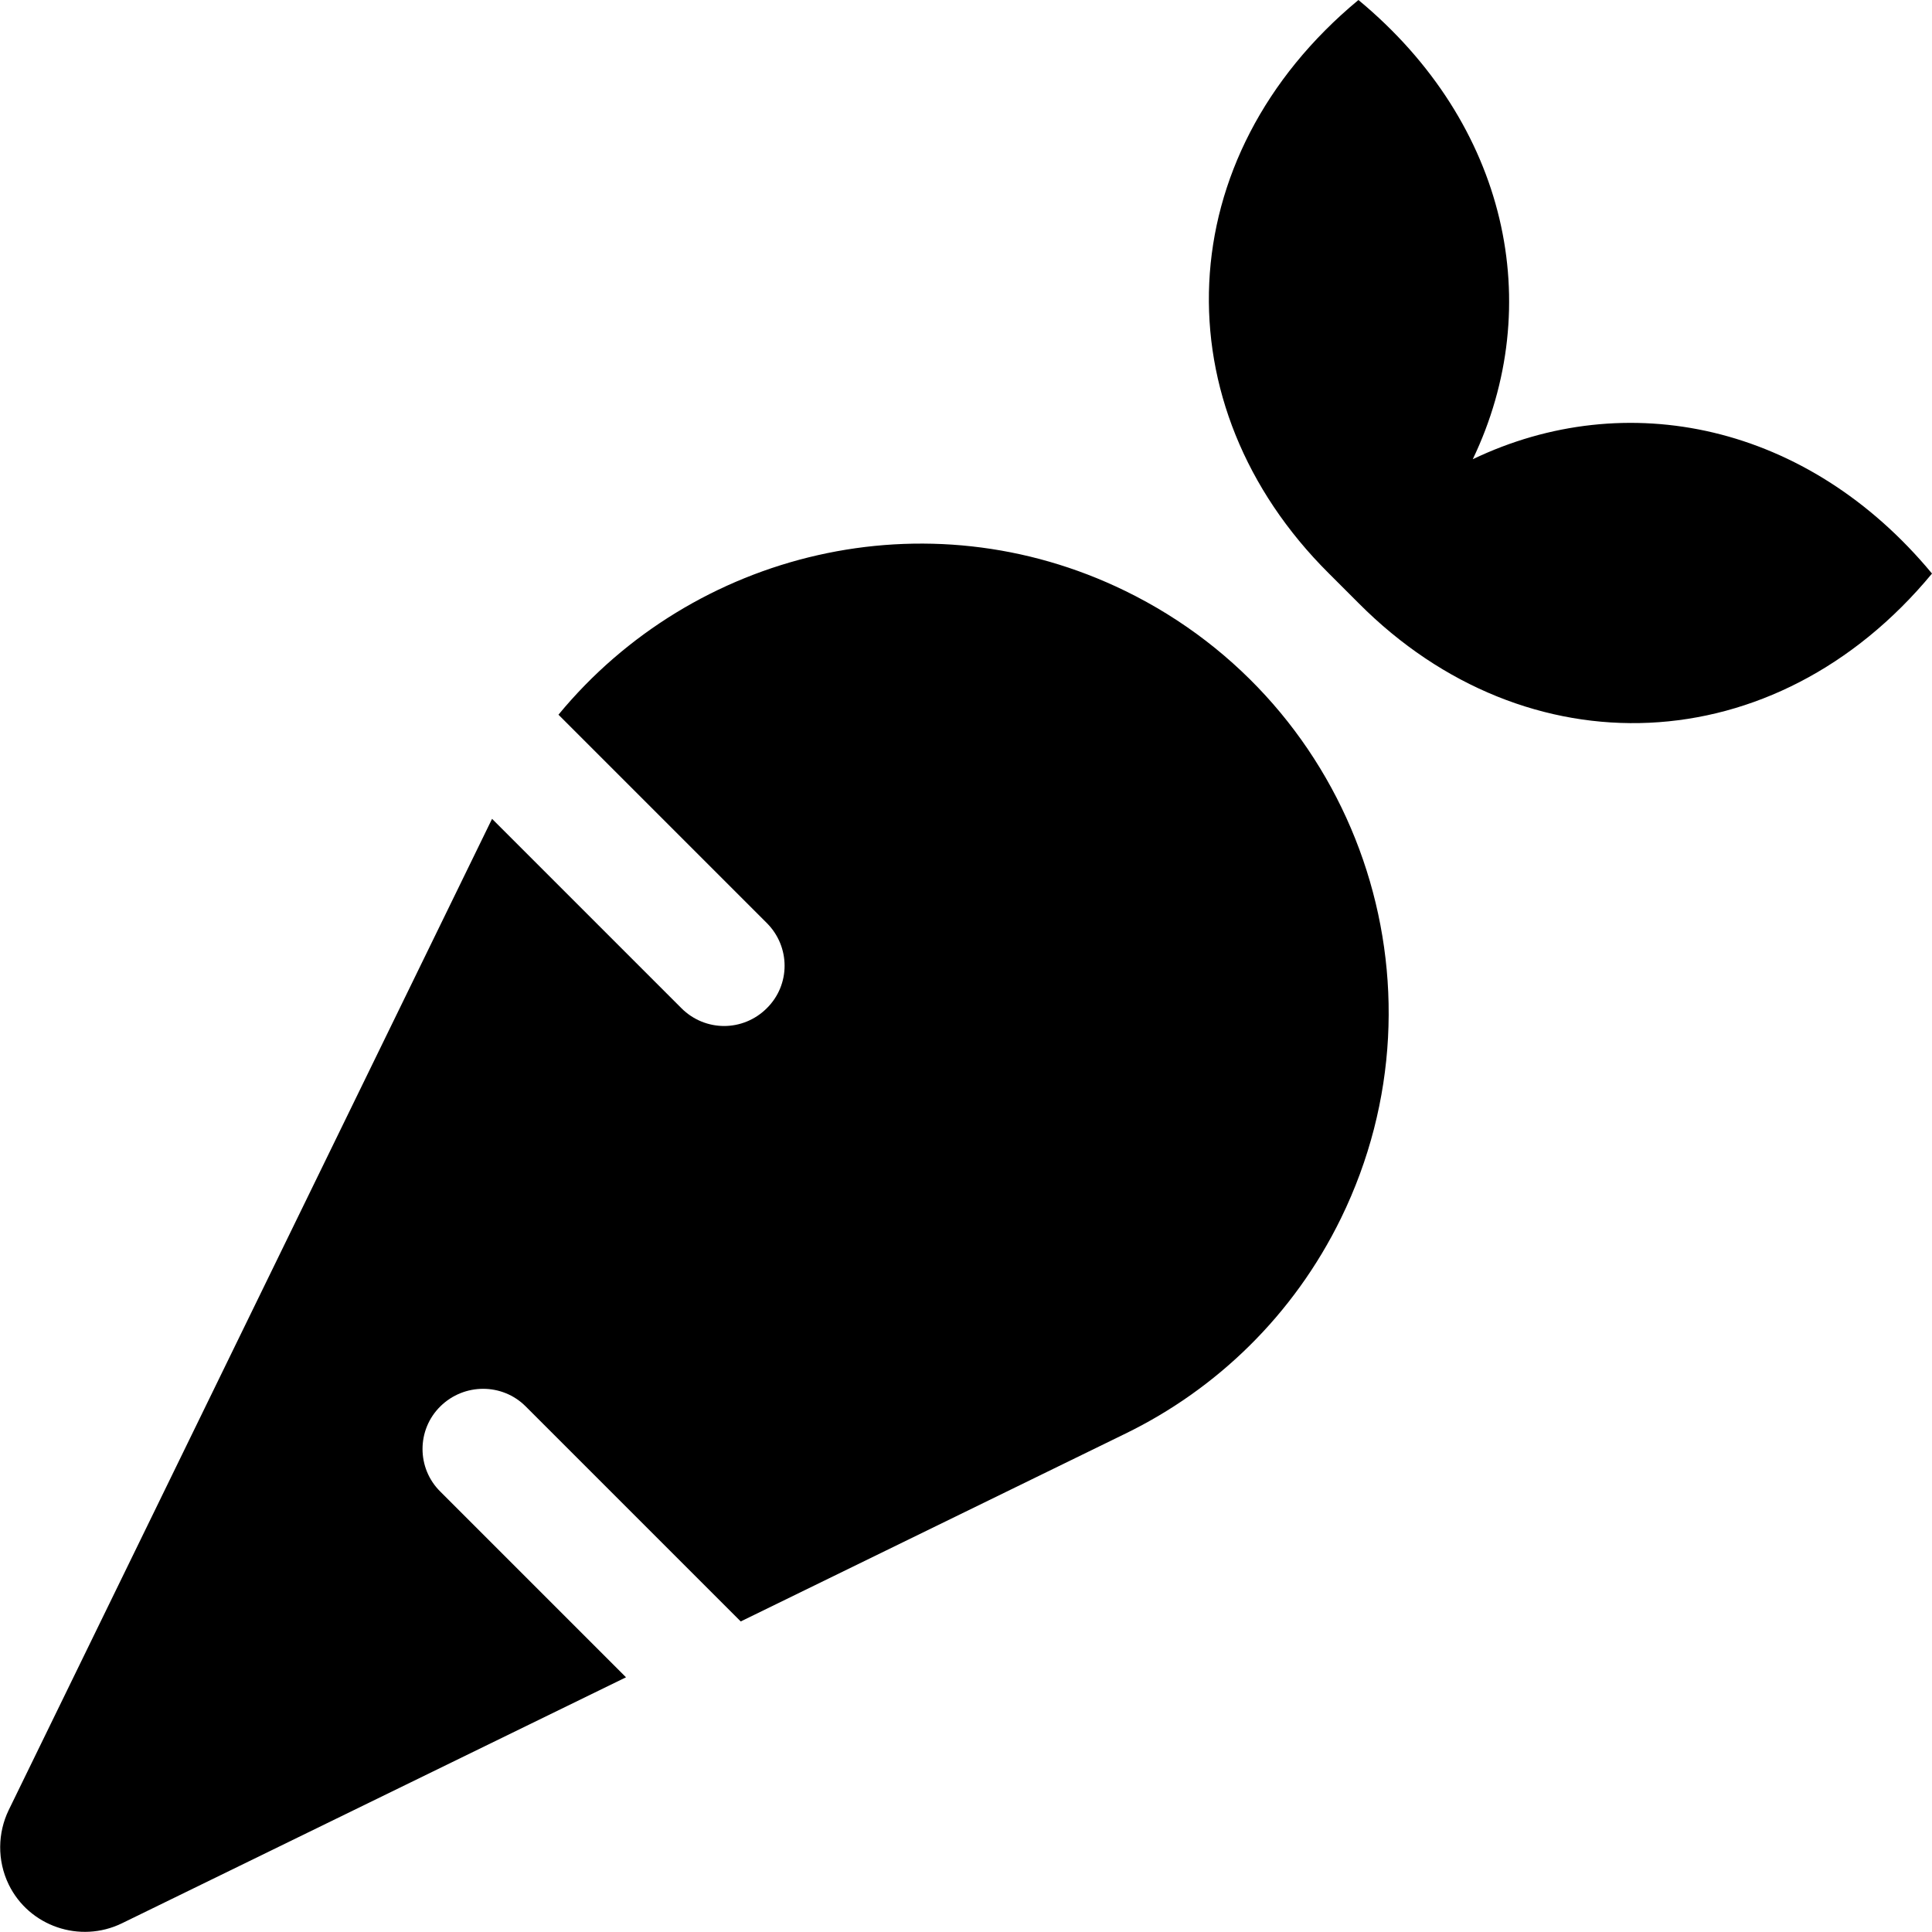
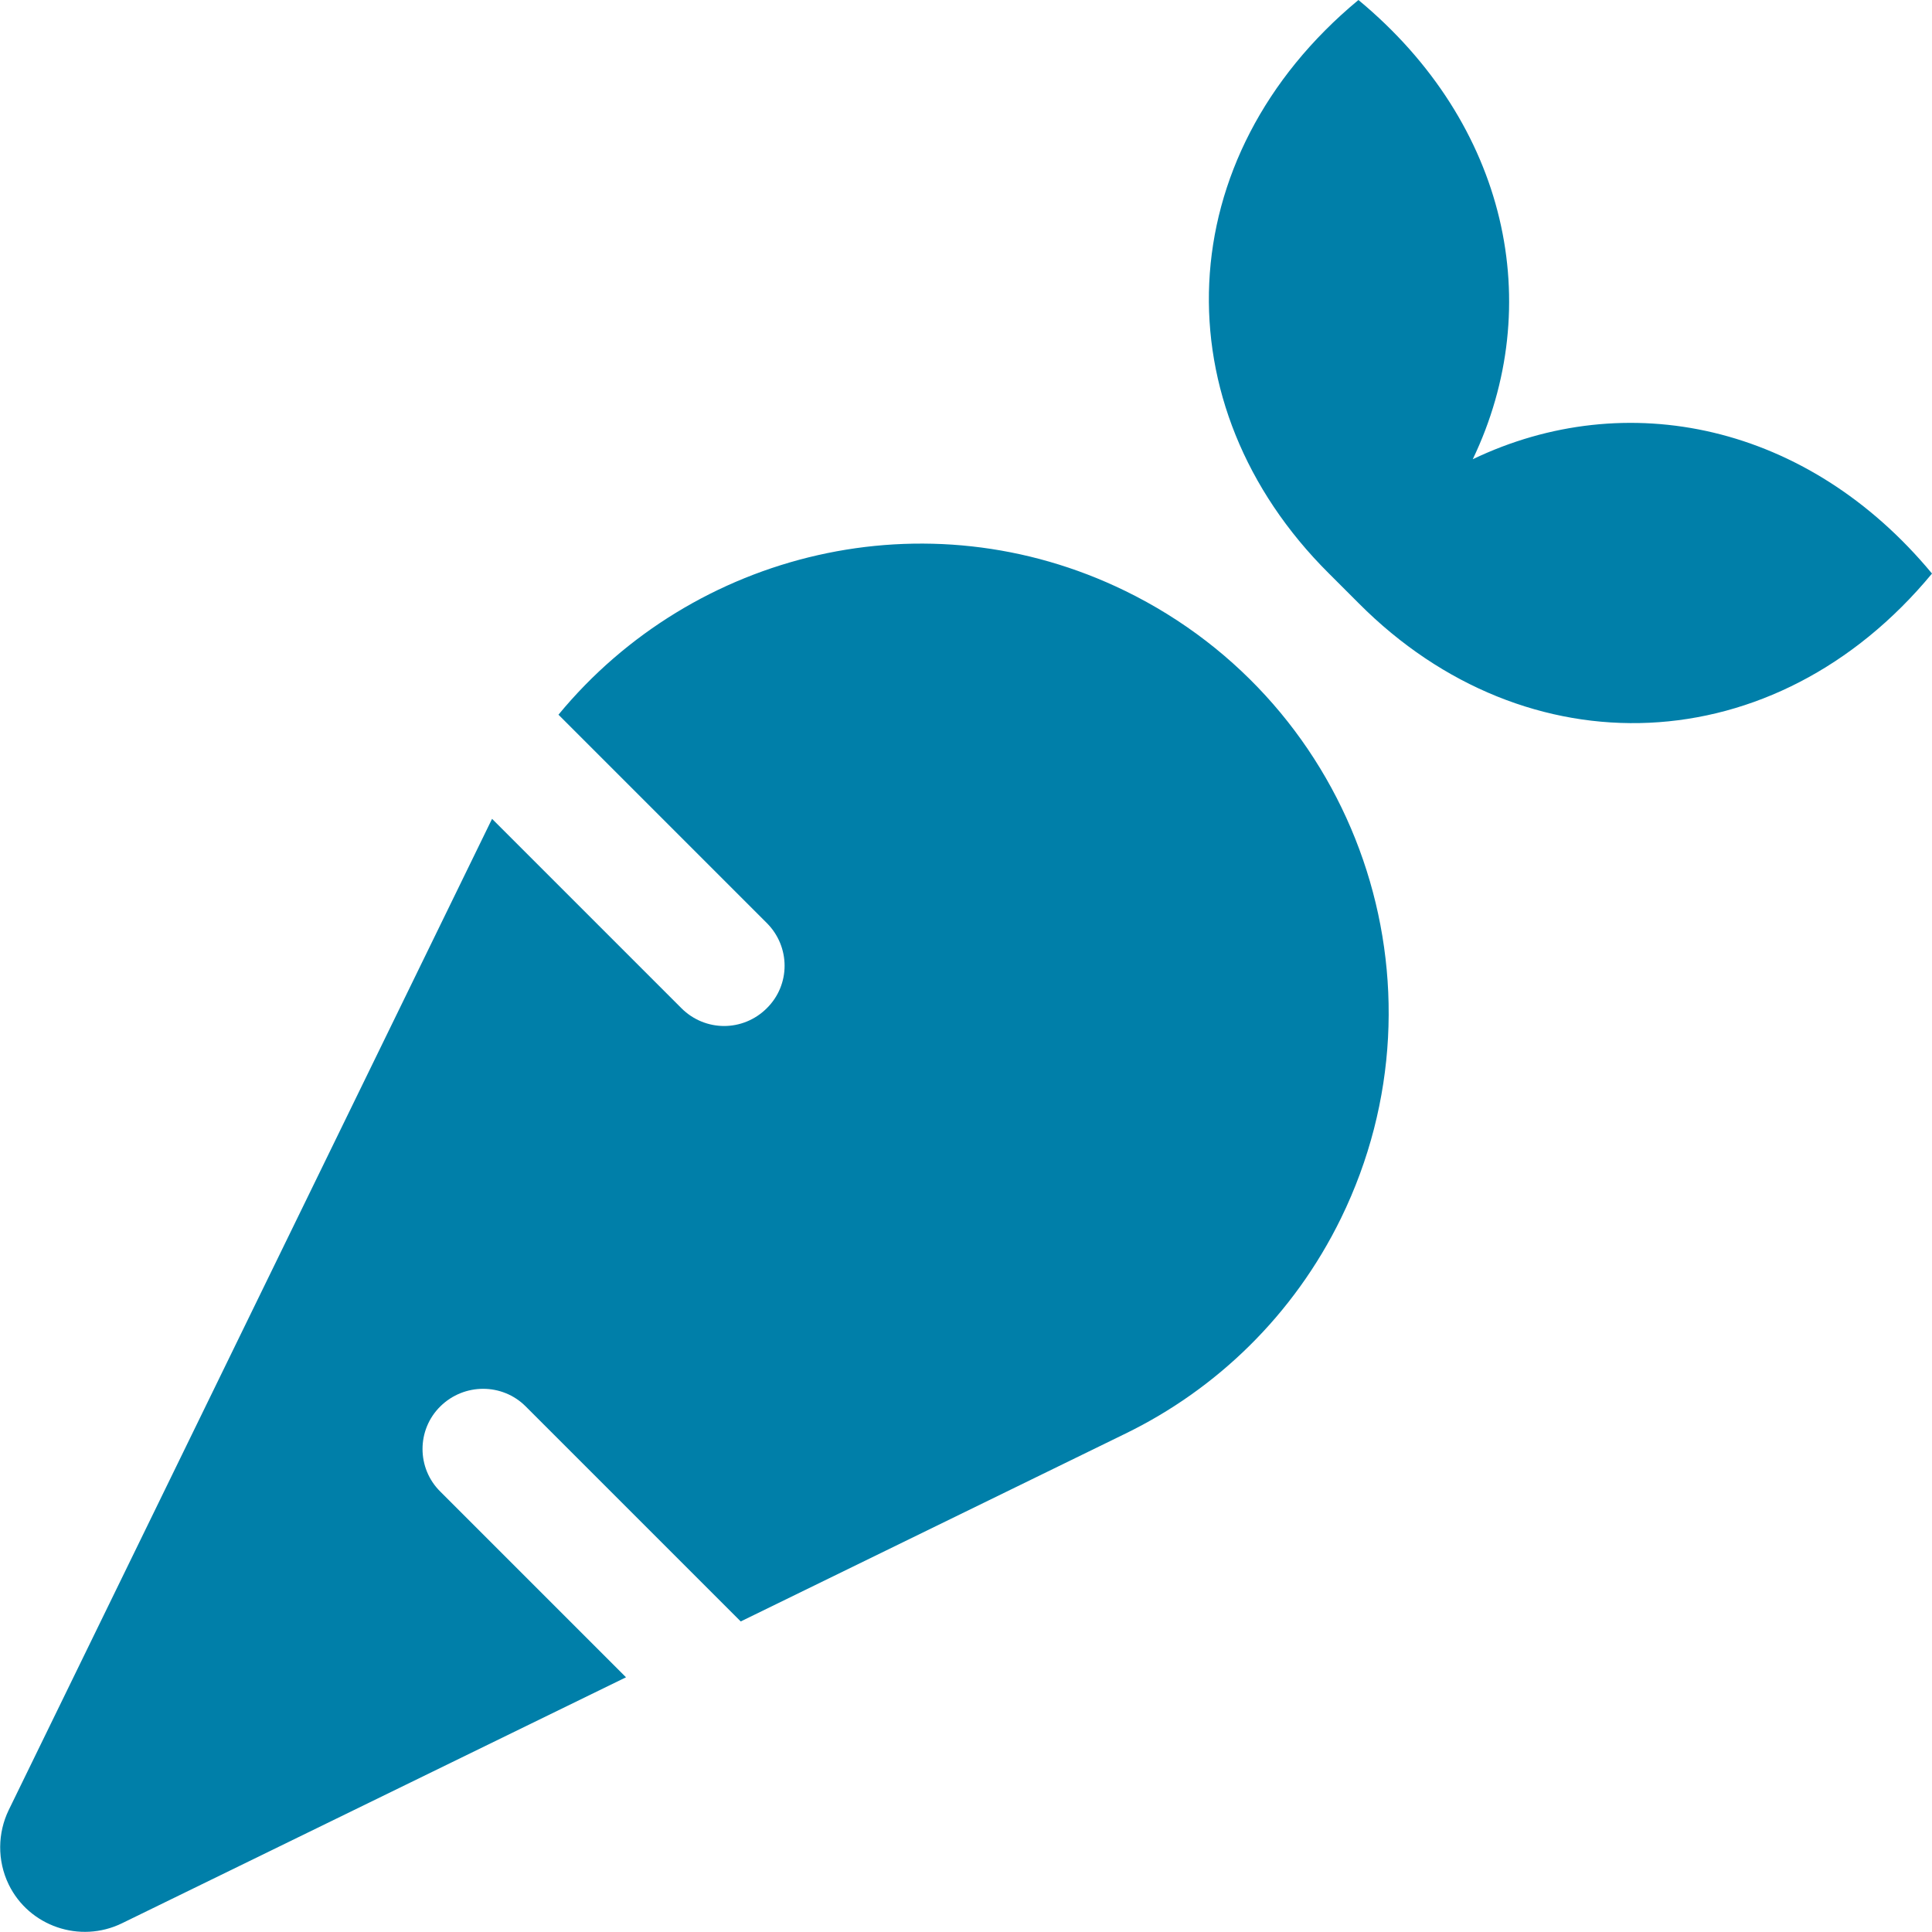
<svg xmlns="http://www.w3.org/2000/svg" aria-hidden="true" focusable="false" data-prefix="fas" data-icon="carrot" class="svg-inline--fa fa-carrot fa-w-16" role="img" viewBox="0 0 512 512">
-   <path fill="currentColor" d="M298.2 156.6c-52.7-25.7-114.5-10.5-150.2 32.8l55.2 55.2c6.3 6.3 6.3 16.4 0 22.6-3.1 3.1-7.2 4.7-11.3 4.7s-8.2-1.6-11.3-4.7L130.4 217 2.3 479.7c-2.9 6-3.1 13.3 0 19.7 5.4 11.1 18.9 15.7 30 10.3l133.6-65.2-49.2-49.2c-6.3-6.2-6.3-16.4 0-22.6 6.3-6.2 16.4-6.2 22.6 0l57 57 102-49.8c24-11.7 44.5-31.3 57.1-57.1 30.1-61.7 4.5-136.1-57.2-166.2zm92.1-34.9C409.8 81 399.7 32.9 360 0c-50.3 41.7-52.5 107.5-7.9 151.9l8 8c44.4 44.6 110.3 42.4 151.9-7.9-32.9-39.7-81-49.8-121.7-30.3z" />
+   <path fill="#007FA9" d="M298.2 156.6c-52.7-25.7-114.5-10.5-150.2 32.8l55.2 55.2c6.3 6.3 6.3 16.4 0 22.6-3.1 3.1-7.2 4.7-11.3 4.7s-8.2-1.6-11.3-4.7L130.4 217 2.3 479.7c-2.9 6-3.1 13.3 0 19.7 5.4 11.1 18.9 15.7 30 10.3l133.6-65.2-49.2-49.2c-6.3-6.2-6.3-16.4 0-22.6 6.3-6.2 16.4-6.2 22.6 0l57 57 102-49.8c24-11.7 44.5-31.3 57.1-57.1 30.1-61.7 4.5-136.1-57.2-166.2zm92.1-34.9C409.8 81 399.7 32.9 360 0c-50.3 41.7-52.5 107.5-7.9 151.9l8 8c44.4 44.6 110.3 42.4 151.9-7.9-32.9-39.7-81-49.8-121.7-30.3z" />
</svg>
